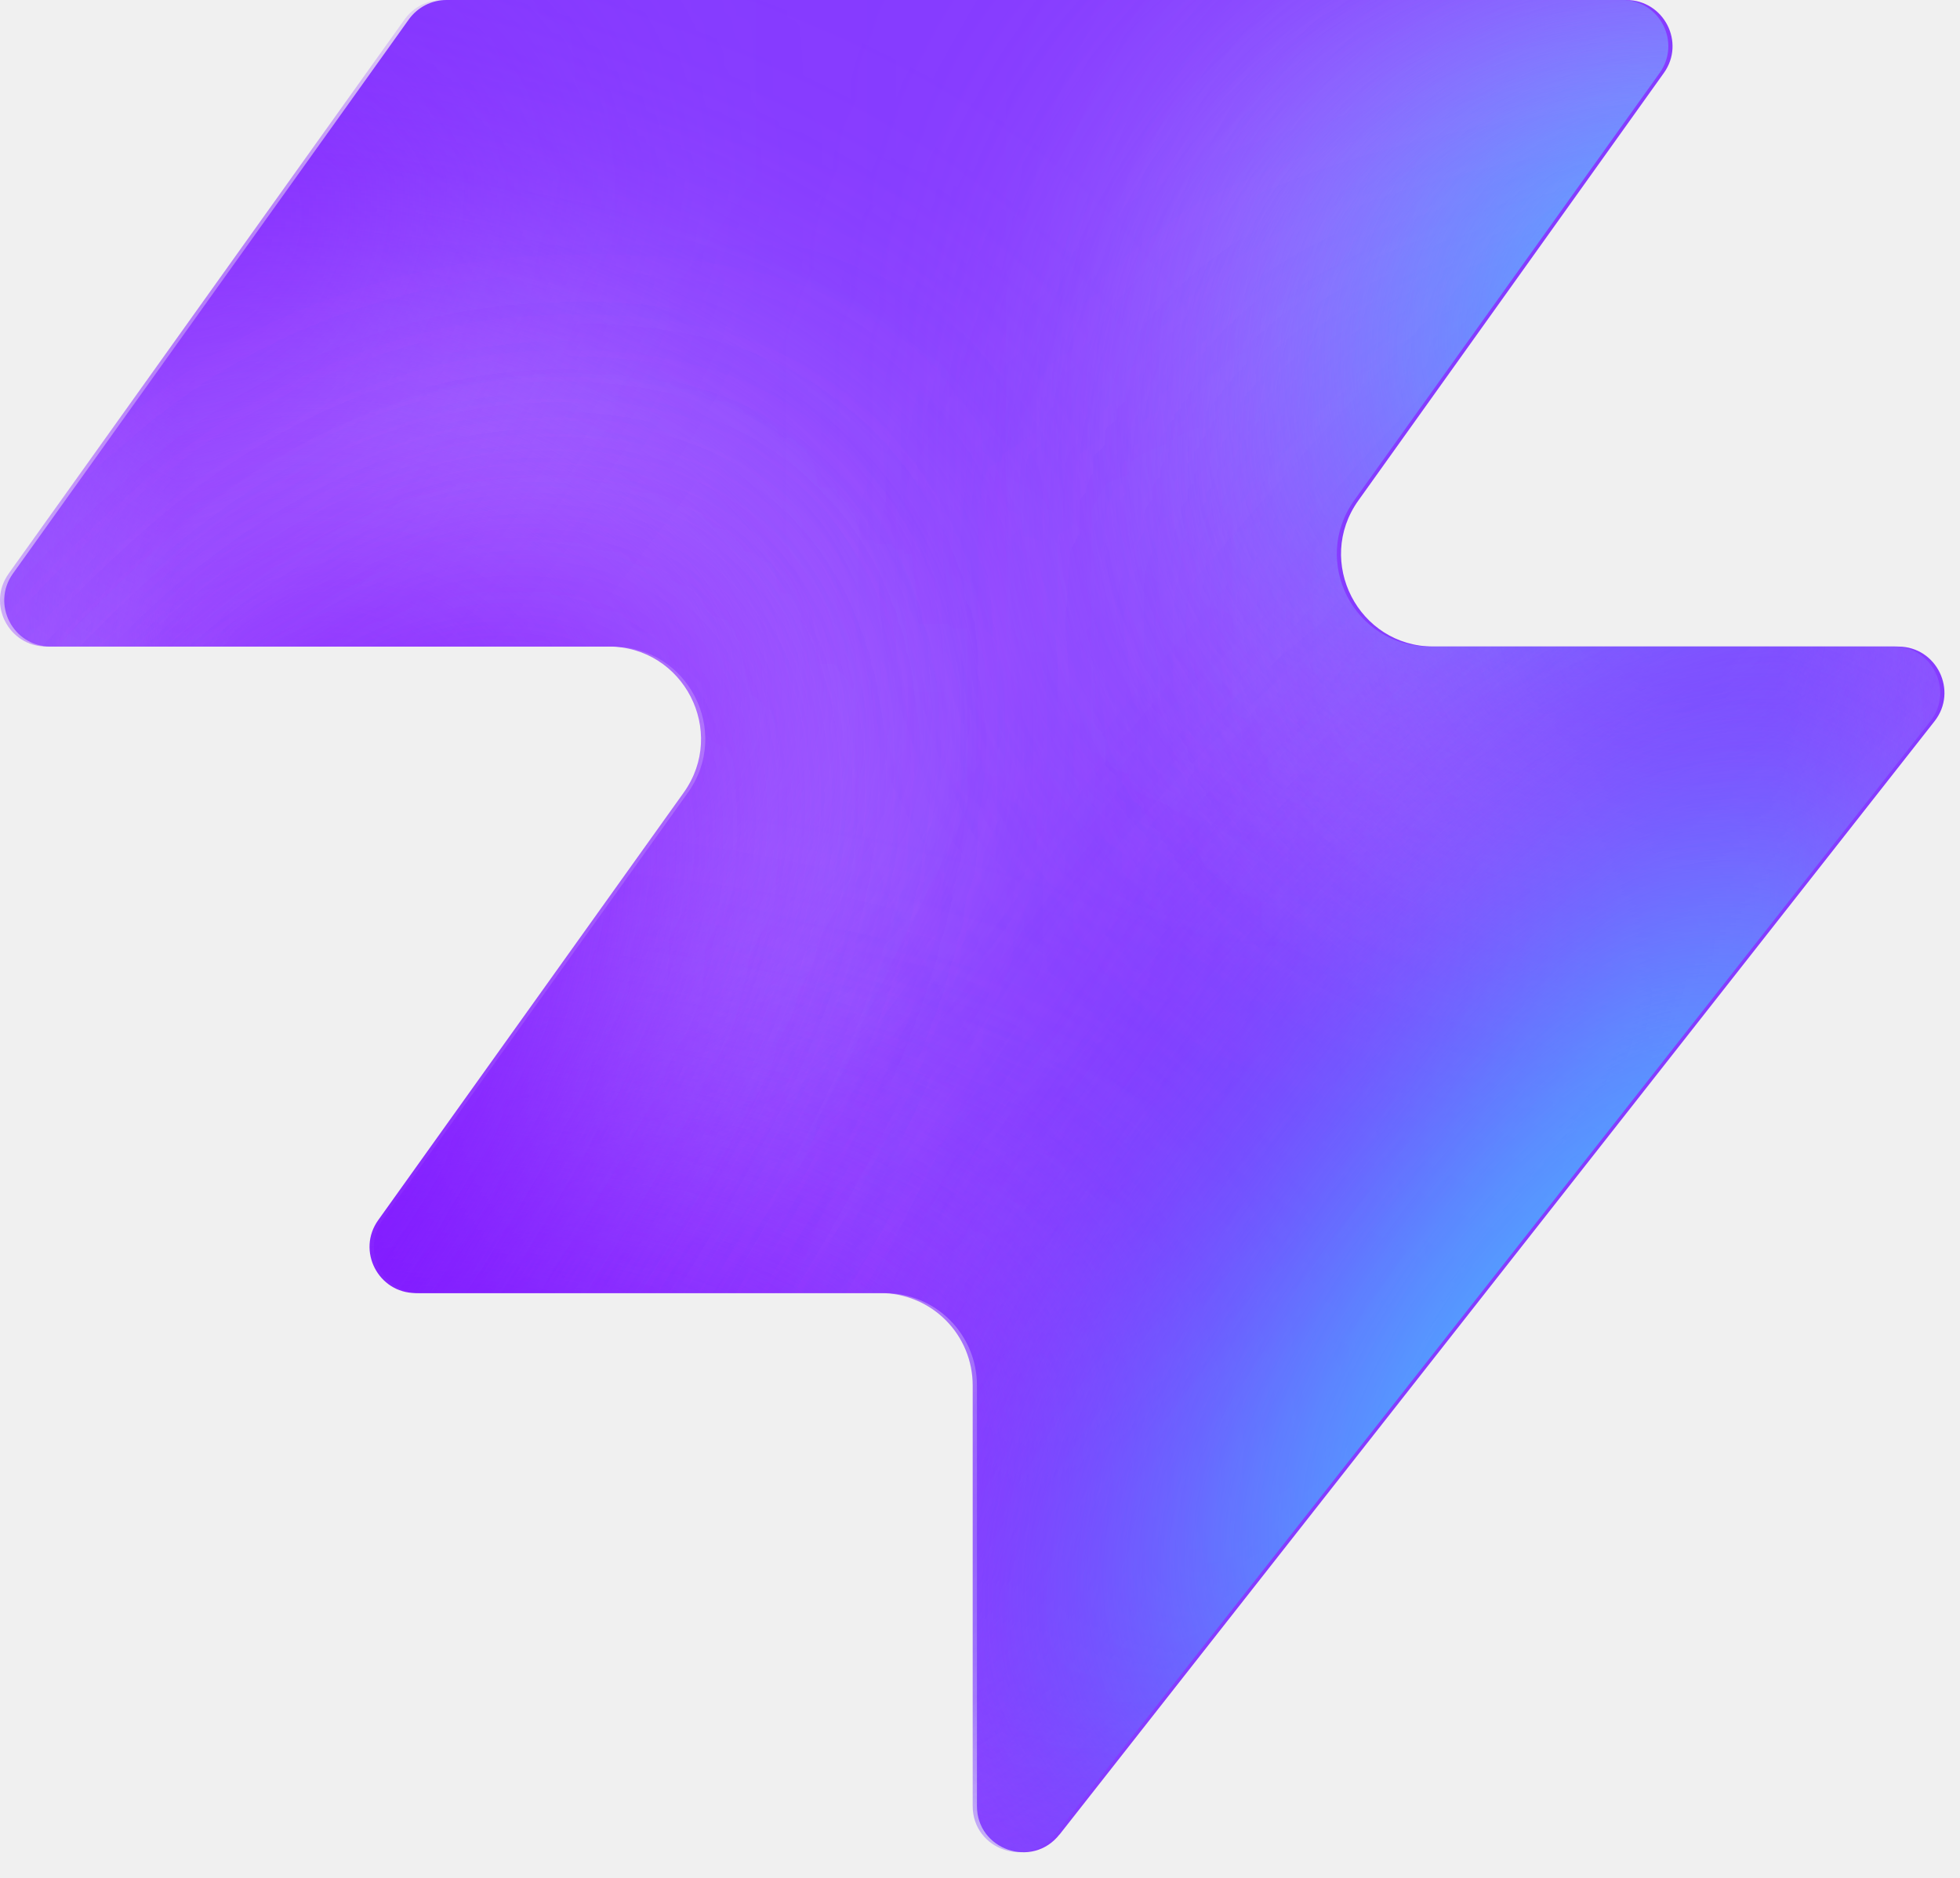
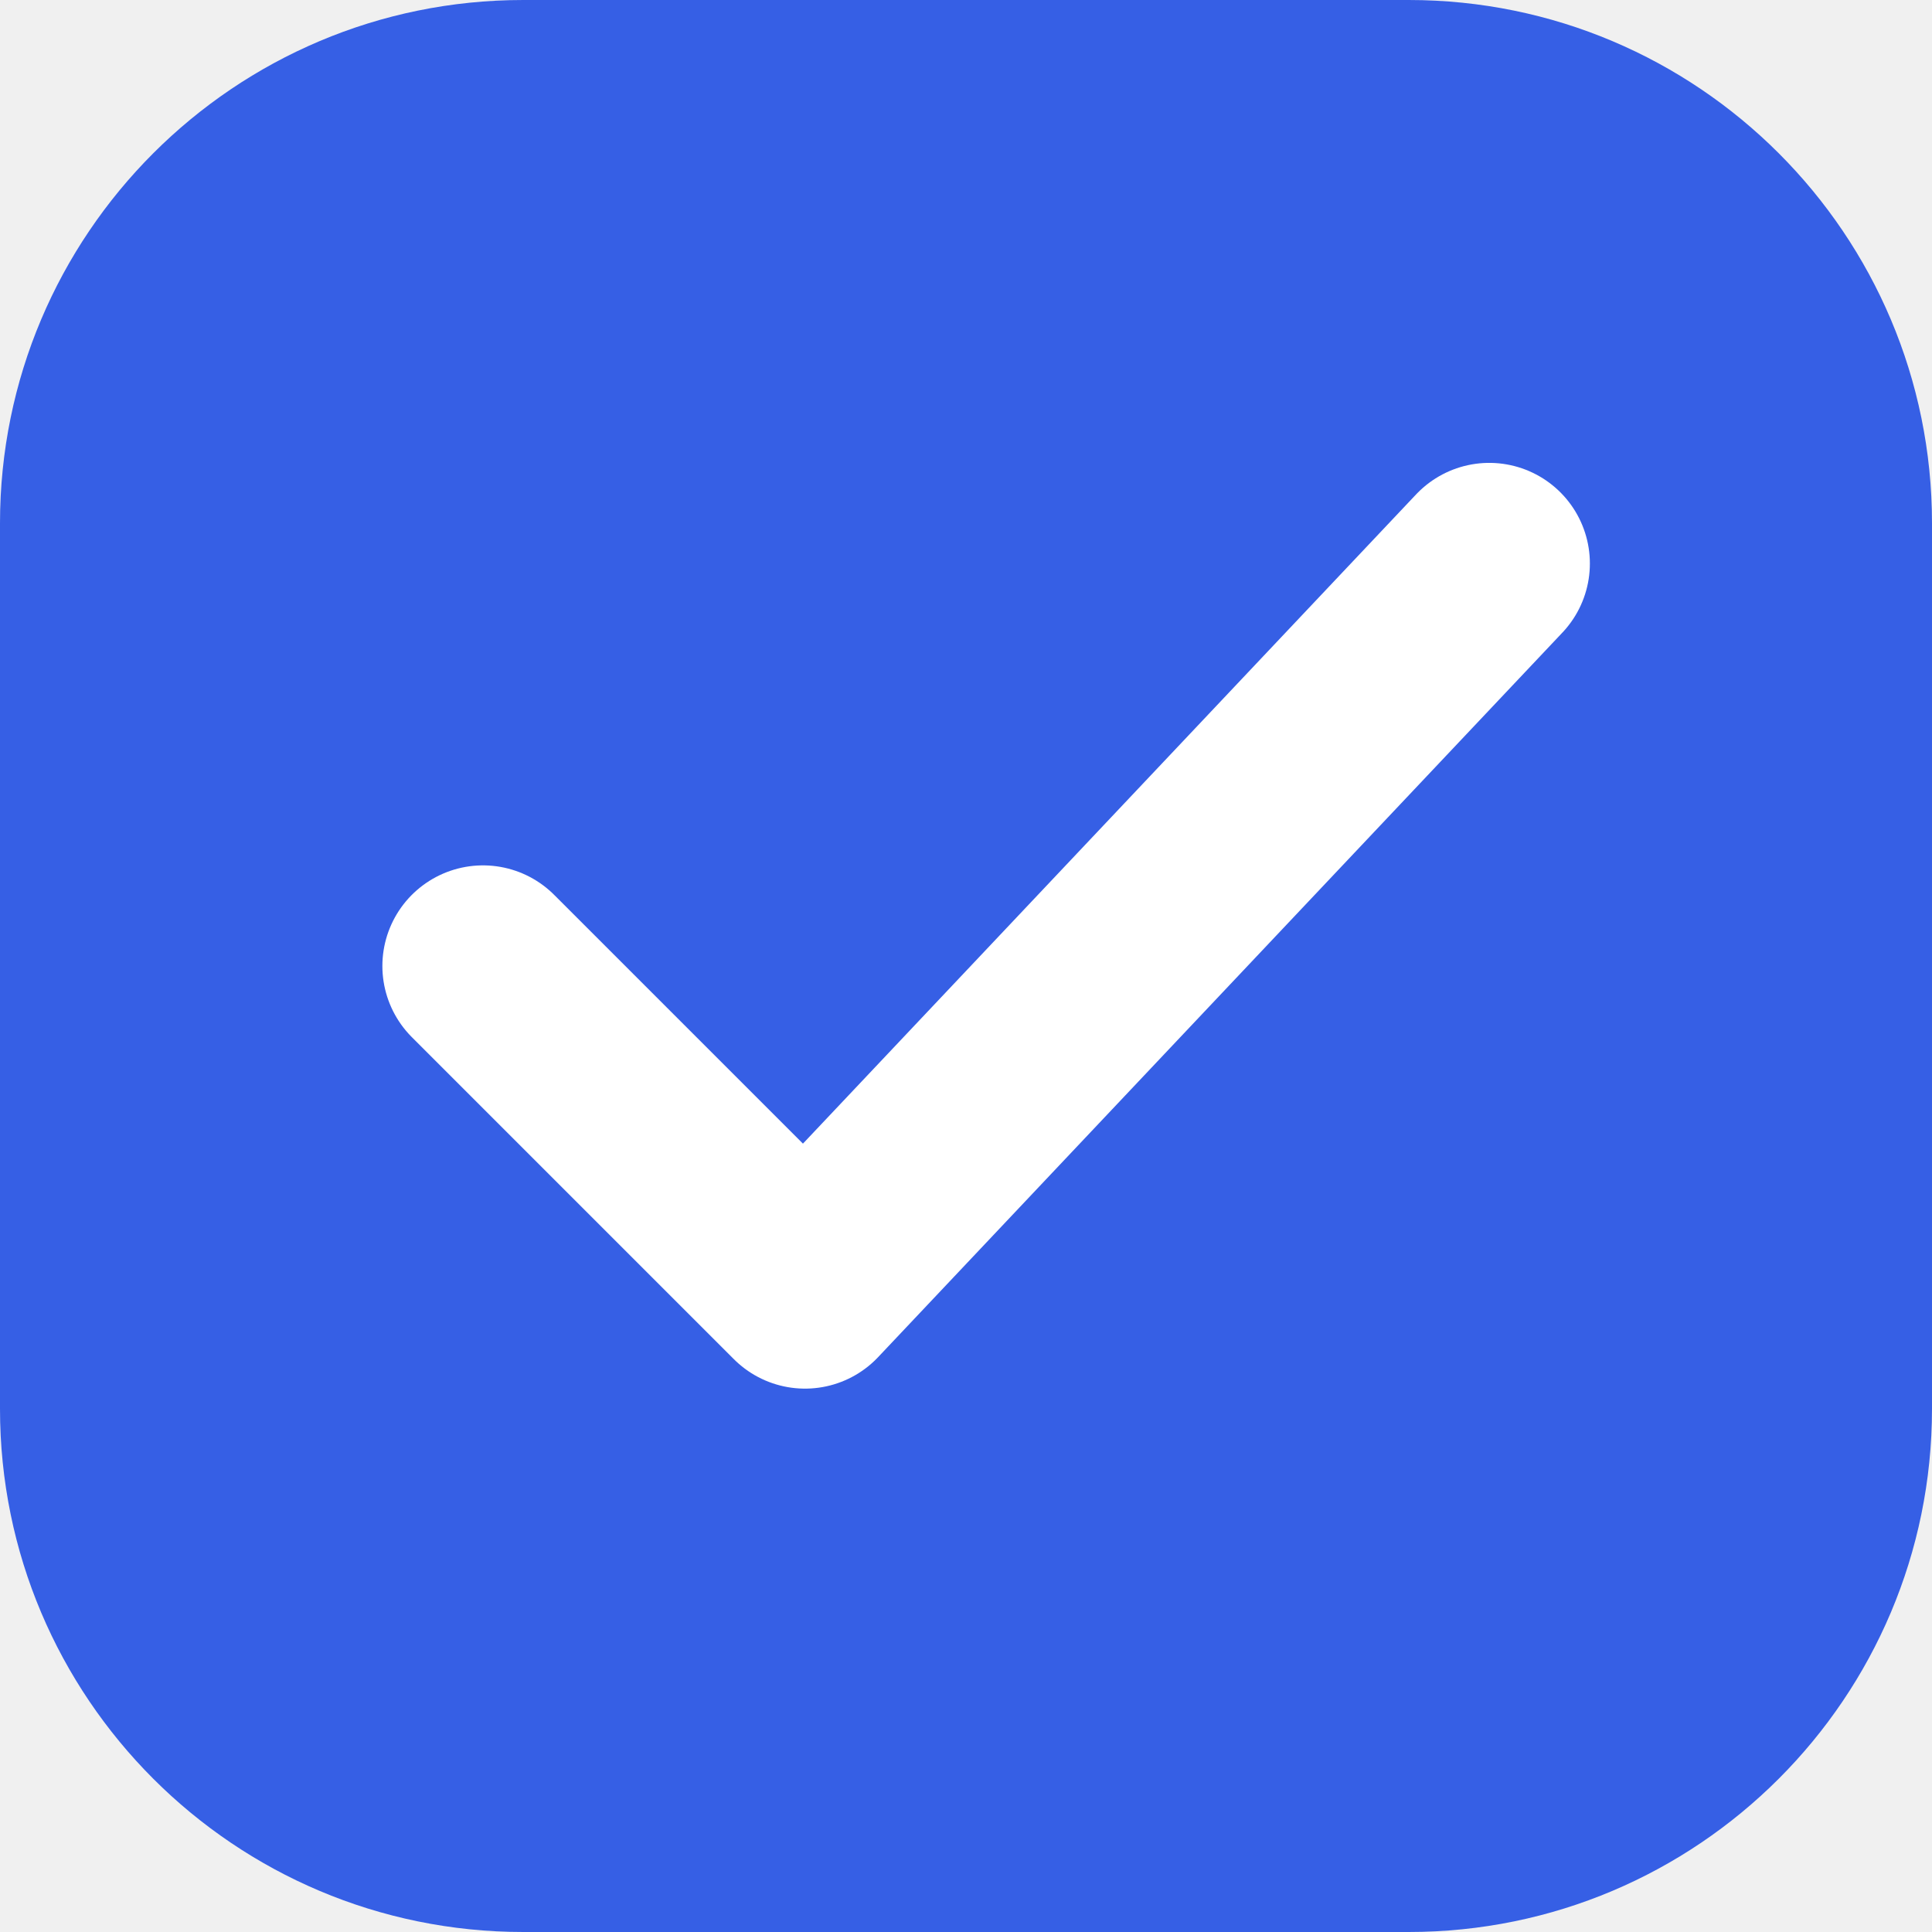
- <svg xmlns="http://www.w3.org/2000/svg" width="48" height="46" fill="none" viewBox="0 0 48 46">
-   <path fill="#863bff" d="M25.946 44.938c-.664.845-2.021.375-2.021-.698V33.937a2.26 2.26 0 0 0-2.262-2.262H10.287c-.92 0-1.456-1.04-.92-1.788l7.48-10.471c1.07-1.497 0-3.578-1.842-3.578H1.237c-.92 0-1.456-1.04-.92-1.788L10.013.474c.214-.297.556-.474.92-.474h28.894c.92 0 1.456 1.04.92 1.788l-7.48 10.471c-1.07 1.498 0 3.579 1.842 3.579h11.377c.943 0 1.473 1.088.89 1.83L25.947 44.94z" style="fill:#863bff;fill:color(display-p3 .525 .23 1);fill-opacity:1" />
-   <mask id="a" width="48" height="46" x="0" y="0" maskUnits="userSpaceOnUse" style="mask-type:alpha">
-     <path fill="#000" d="M25.842 44.938c-.664.844-2.021.375-2.021-.698V33.937a2.26 2.26 0 0 0-2.262-2.262H10.183c-.92 0-1.456-1.04-.92-1.788l7.48-10.471c1.07-1.498 0-3.579-1.842-3.579H1.133c-.92 0-1.456-1.04-.92-1.787L9.91.473c.214-.297.556-.474.92-.474h28.894c.92 0 1.456 1.04.92 1.788l-7.48 10.471c-1.07 1.498 0 3.578 1.842 3.578h11.377c.943 0 1.473 1.088.89 1.832L25.843 44.94z" style="fill:#000;fill-opacity:1" />
-   </mask>
-   <g mask="url(#a)">
-     <g filter="url(#b)">
-       <ellipse cx="5.508" cy="14.704" fill="#ede6ff" rx="5.508" ry="14.704" style="fill:#ede6ff;fill:color(display-p3 .927 .903 1);fill-opacity:1" transform="matrix(.00324 1 1 -.00324 -4.47 31.516)" />
-     </g>
-     <g filter="url(#c)">
-       <ellipse cx="10.399" cy="29.851" fill="#ede6ff" rx="10.399" ry="29.851" style="fill:#ede6ff;fill:color(display-p3 .927 .903 1);fill-opacity:1" transform="matrix(.00324 1 1 -.00324 -39.328 7.883)" />
-     </g>
-     <g filter="url(#d)">
-       <ellipse cx="5.508" cy="30.487" fill="#7e14ff" rx="5.508" ry="30.487" style="fill:#7e14ff;fill:color(display-p3 .492 .077 1);fill-opacity:1" transform="rotate(89.814 -25.913 -14.639)scale(1 -1)" />
-     </g>
-     <g filter="url(#e)">
-       <ellipse cx="5.508" cy="30.599" fill="#7e14ff" rx="5.508" ry="30.599" style="fill:#7e14ff;fill:color(display-p3 .492 .077 1);fill-opacity:1" transform="rotate(89.814 -32.644 -3.334)scale(1 -1)" />
-     </g>
-     <g filter="url(#f)">
-       <ellipse cx="5.508" cy="30.599" fill="#7e14ff" rx="5.508" ry="30.599" style="fill:#7e14ff;fill:color(display-p3 .492 .077 1);fill-opacity:1" transform="matrix(.00324 1 1 -.00324 -34.34 30.47)" />
-     </g>
-     <g filter="url(#g)">
-       <ellipse cx="14.072" cy="22.078" fill="#ede6ff" rx="14.072" ry="22.078" style="fill:#ede6ff;fill:color(display-p3 .927 .903 1);fill-opacity:1" transform="rotate(93.35 24.506 48.493)scale(-1 1)" />
-     </g>
-     <g filter="url(#h)">
-       <ellipse cx="3.47" cy="21.501" fill="#7e14ff" rx="3.47" ry="21.501" style="fill:#7e14ff;fill:color(display-p3 .492 .077 1);fill-opacity:1" transform="rotate(89.009 28.708 47.59)scale(-1 1)" />
-     </g>
-     <g filter="url(#i)">
-       <ellipse cx="3.47" cy="21.501" fill="#7e14ff" rx="3.47" ry="21.501" style="fill:#7e14ff;fill:color(display-p3 .492 .077 1);fill-opacity:1" transform="rotate(89.009 28.708 47.59)scale(-1 1)" />
-     </g>
-     <g filter="url(#j)">
-       <ellipse cx=".387" cy="8.972" fill="#7e14ff" rx="4.407" ry="29.108" style="fill:#7e14ff;fill:color(display-p3 .492 .077 1);fill-opacity:1" transform="rotate(39.51 .387 8.972)" />
-     </g>
-     <g filter="url(#k)">
-       <ellipse cx="47.523" cy="-6.092" fill="#7e14ff" rx="4.407" ry="29.108" style="fill:#7e14ff;fill:color(display-p3 .492 .077 1);fill-opacity:1" transform="rotate(37.892 47.523 -6.092)" />
-     </g>
-     <g filter="url(#l)">
-       <ellipse cx="41.412" cy="6.333" fill="#47bfff" rx="5.971" ry="9.665" style="fill:#47bfff;fill:color(display-p3 .28 .748 1);fill-opacity:1" transform="rotate(37.892 41.412 6.333)" />
-     </g>
-     <g filter="url(#m)">
-       <ellipse cx="-1.879" cy="38.332" fill="#7e14ff" rx="4.407" ry="29.108" style="fill:#7e14ff;fill:color(display-p3 .492 .077 1);fill-opacity:1" transform="rotate(37.892 -1.88 38.332)" />
-     </g>
-     <g filter="url(#n)">
-       <ellipse cx="-1.879" cy="38.332" fill="#7e14ff" rx="4.407" ry="29.108" style="fill:#7e14ff;fill:color(display-p3 .492 .077 1);fill-opacity:1" transform="rotate(37.892 -1.88 38.332)" />
-     </g>
-     <g filter="url(#o)">
-       <ellipse cx="35.651" cy="29.907" fill="#7e14ff" rx="4.407" ry="29.108" style="fill:#7e14ff;fill:color(display-p3 .492 .077 1);fill-opacity:1" transform="rotate(37.892 35.651 29.907)" />
-     </g>
-     <g filter="url(#p)">
-       <ellipse cx="38.418" cy="32.4" fill="#47bfff" rx="5.971" ry="15.297" style="fill:#47bfff;fill:color(display-p3 .28 .748 1);fill-opacity:1" transform="rotate(37.892 38.418 32.4)" />
-     </g>
-   </g>
-   <defs>
-     <filter id="b" width="60.045" height="41.654" x="-19.77" y="16.149" color-interpolation-filters="sRGB" filterUnits="userSpaceOnUse">
-       <feFlood flood-opacity="0" result="BackgroundImageFix" />
-       <feBlend in="SourceGraphic" in2="BackgroundImageFix" result="shape" />
-       <feGaussianBlur result="effect1_foregroundBlur_2002_17158" stdDeviation="7.659" />
-     </filter>
-     <filter id="c" width="90.34" height="51.437" x="-54.613" y="-7.533" color-interpolation-filters="sRGB" filterUnits="userSpaceOnUse">
-       <feFlood flood-opacity="0" result="BackgroundImageFix" />
-       <feBlend in="SourceGraphic" in2="BackgroundImageFix" result="shape" />
-       <feGaussianBlur result="effect1_foregroundBlur_2002_17158" stdDeviation="7.659" />
-     </filter>
-     <filter id="d" width="79.355" height="29.4" x="-49.64" y="2.03" color-interpolation-filters="sRGB" filterUnits="userSpaceOnUse">
-       <feFlood flood-opacity="0" result="BackgroundImageFix" />
-       <feBlend in="SourceGraphic" in2="BackgroundImageFix" result="shape" />
-       <feGaussianBlur result="effect1_foregroundBlur_2002_17158" stdDeviation="4.596" />
-     </filter>
-     <filter id="e" width="79.579" height="29.4" x="-45.045" y="20.029" color-interpolation-filters="sRGB" filterUnits="userSpaceOnUse">
-       <feFlood flood-opacity="0" result="BackgroundImageFix" />
-       <feBlend in="SourceGraphic" in2="BackgroundImageFix" result="shape" />
-       <feGaussianBlur result="effect1_foregroundBlur_2002_17158" stdDeviation="4.596" />
-     </filter>
-     <filter id="f" width="79.579" height="29.4" x="-43.513" y="21.178" color-interpolation-filters="sRGB" filterUnits="userSpaceOnUse">
-       <feFlood flood-opacity="0" result="BackgroundImageFix" />
-       <feBlend in="SourceGraphic" in2="BackgroundImageFix" result="shape" />
-       <feGaussianBlur result="effect1_foregroundBlur_2002_17158" stdDeviation="4.596" />
-     </filter>
-     <filter id="g" width="74.749" height="58.852" x="15.756" y="-17.901" color-interpolation-filters="sRGB" filterUnits="userSpaceOnUse">
-       <feFlood flood-opacity="0" result="BackgroundImageFix" />
-       <feBlend in="SourceGraphic" in2="BackgroundImageFix" result="shape" />
-       <feGaussianBlur result="effect1_foregroundBlur_2002_17158" stdDeviation="7.659" />
-     </filter>
-     <filter id="h" width="61.377" height="25.362" x="23.548" y="2.284" color-interpolation-filters="sRGB" filterUnits="userSpaceOnUse">
-       <feFlood flood-opacity="0" result="BackgroundImageFix" />
-       <feBlend in="SourceGraphic" in2="BackgroundImageFix" result="shape" />
-       <feGaussianBlur result="effect1_foregroundBlur_2002_17158" stdDeviation="4.596" />
-     </filter>
-     <filter id="i" width="61.377" height="25.362" x="23.548" y="2.284" color-interpolation-filters="sRGB" filterUnits="userSpaceOnUse">
-       <feFlood flood-opacity="0" result="BackgroundImageFix" />
-       <feBlend in="SourceGraphic" in2="BackgroundImageFix" result="shape" />
-       <feGaussianBlur result="effect1_foregroundBlur_2002_17158" stdDeviation="4.596" />
-     </filter>
-     <filter id="j" width="56.045" height="63.649" x="-27.636" y="-22.853" color-interpolation-filters="sRGB" filterUnits="userSpaceOnUse">
-       <feFlood flood-opacity="0" result="BackgroundImageFix" />
-       <feBlend in="SourceGraphic" in2="BackgroundImageFix" result="shape" />
-       <feGaussianBlur result="effect1_foregroundBlur_2002_17158" stdDeviation="4.596" />
-     </filter>
-     <filter id="k" width="54.814" height="64.646" x="20.116" y="-38.415" color-interpolation-filters="sRGB" filterUnits="userSpaceOnUse">
-       <feFlood flood-opacity="0" result="BackgroundImageFix" />
-       <feBlend in="SourceGraphic" in2="BackgroundImageFix" result="shape" />
-       <feGaussianBlur result="effect1_foregroundBlur_2002_17158" stdDeviation="4.596" />
-     </filter>
-     <filter id="l" width="33.541" height="35.313" x="24.641" y="-11.323" color-interpolation-filters="sRGB" filterUnits="userSpaceOnUse">
-       <feFlood flood-opacity="0" result="BackgroundImageFix" />
-       <feBlend in="SourceGraphic" in2="BackgroundImageFix" result="shape" />
-       <feGaussianBlur result="effect1_foregroundBlur_2002_17158" stdDeviation="4.596" />
-     </filter>
-     <filter id="m" width="54.814" height="64.646" x="-29.286" y="6.009" color-interpolation-filters="sRGB" filterUnits="userSpaceOnUse">
-       <feFlood flood-opacity="0" result="BackgroundImageFix" />
-       <feBlend in="SourceGraphic" in2="BackgroundImageFix" result="shape" />
-       <feGaussianBlur result="effect1_foregroundBlur_2002_17158" stdDeviation="4.596" />
-     </filter>
-     <filter id="n" width="54.814" height="64.646" x="-29.286" y="6.009" color-interpolation-filters="sRGB" filterUnits="userSpaceOnUse">
-       <feFlood flood-opacity="0" result="BackgroundImageFix" />
-       <feBlend in="SourceGraphic" in2="BackgroundImageFix" result="shape" />
-       <feGaussianBlur result="effect1_foregroundBlur_2002_17158" stdDeviation="4.596" />
-     </filter>
-     <filter id="o" width="54.814" height="64.646" x="8.244" y="-2.416" color-interpolation-filters="sRGB" filterUnits="userSpaceOnUse">
-       <feFlood flood-opacity="0" result="BackgroundImageFix" />
-       <feBlend in="SourceGraphic" in2="BackgroundImageFix" result="shape" />
-       <feGaussianBlur result="effect1_foregroundBlur_2002_17158" stdDeviation="4.596" />
-     </filter>
-     <filter id="p" width="39.409" height="43.623" x="18.713" y="10.588" color-interpolation-filters="sRGB" filterUnits="userSpaceOnUse">
-       <feFlood flood-opacity="0" result="BackgroundImageFix" />
-       <feBlend in="SourceGraphic" in2="BackgroundImageFix" result="shape" />
-       <feGaussianBlur result="effect1_foregroundBlur_2002_17158" stdDeviation="4.596" />
-     </filter>
-   </defs>
+ <svg xmlns="http://www.w3.org/2000/svg" viewBox="0 0 48 48">
+   <rect width="48" height="48" rx="13" fill="#365fe5" />
+   <path d="m12 24 8 8 17-18" fill="none" stroke="#fff" stroke-linecap="round" stroke-linejoin="round" stroke-width="5" />
</svg>
